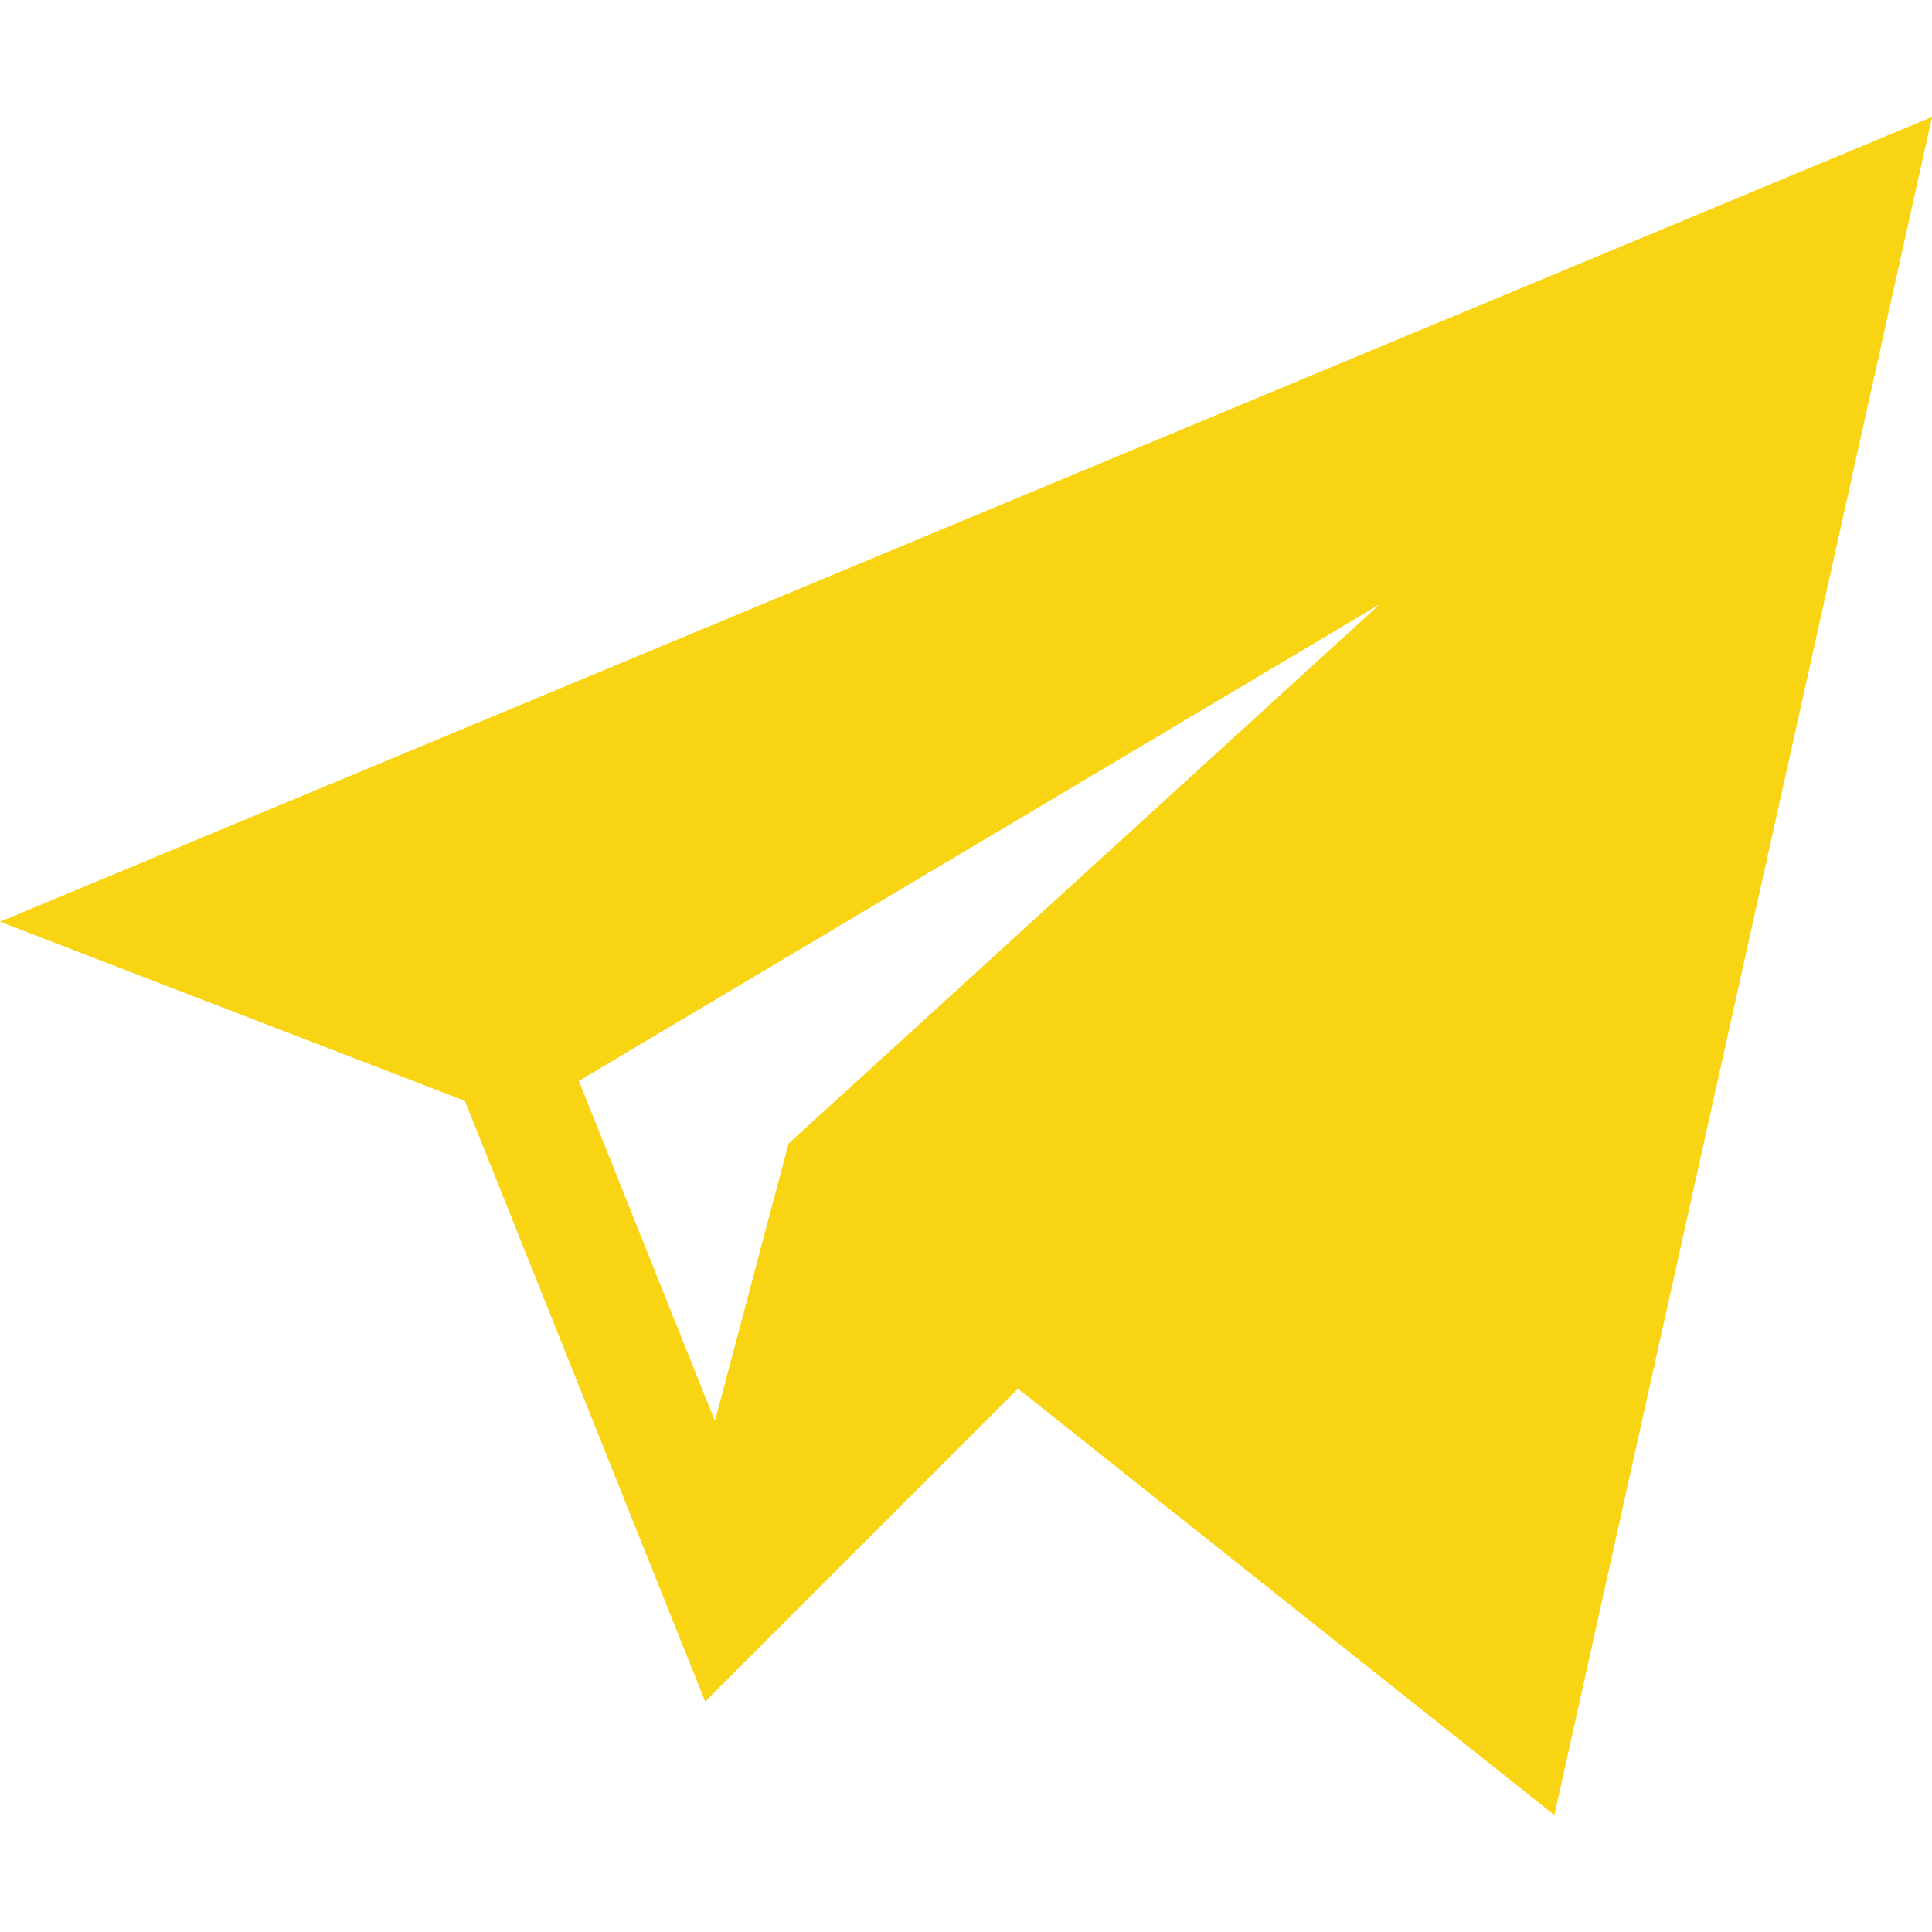
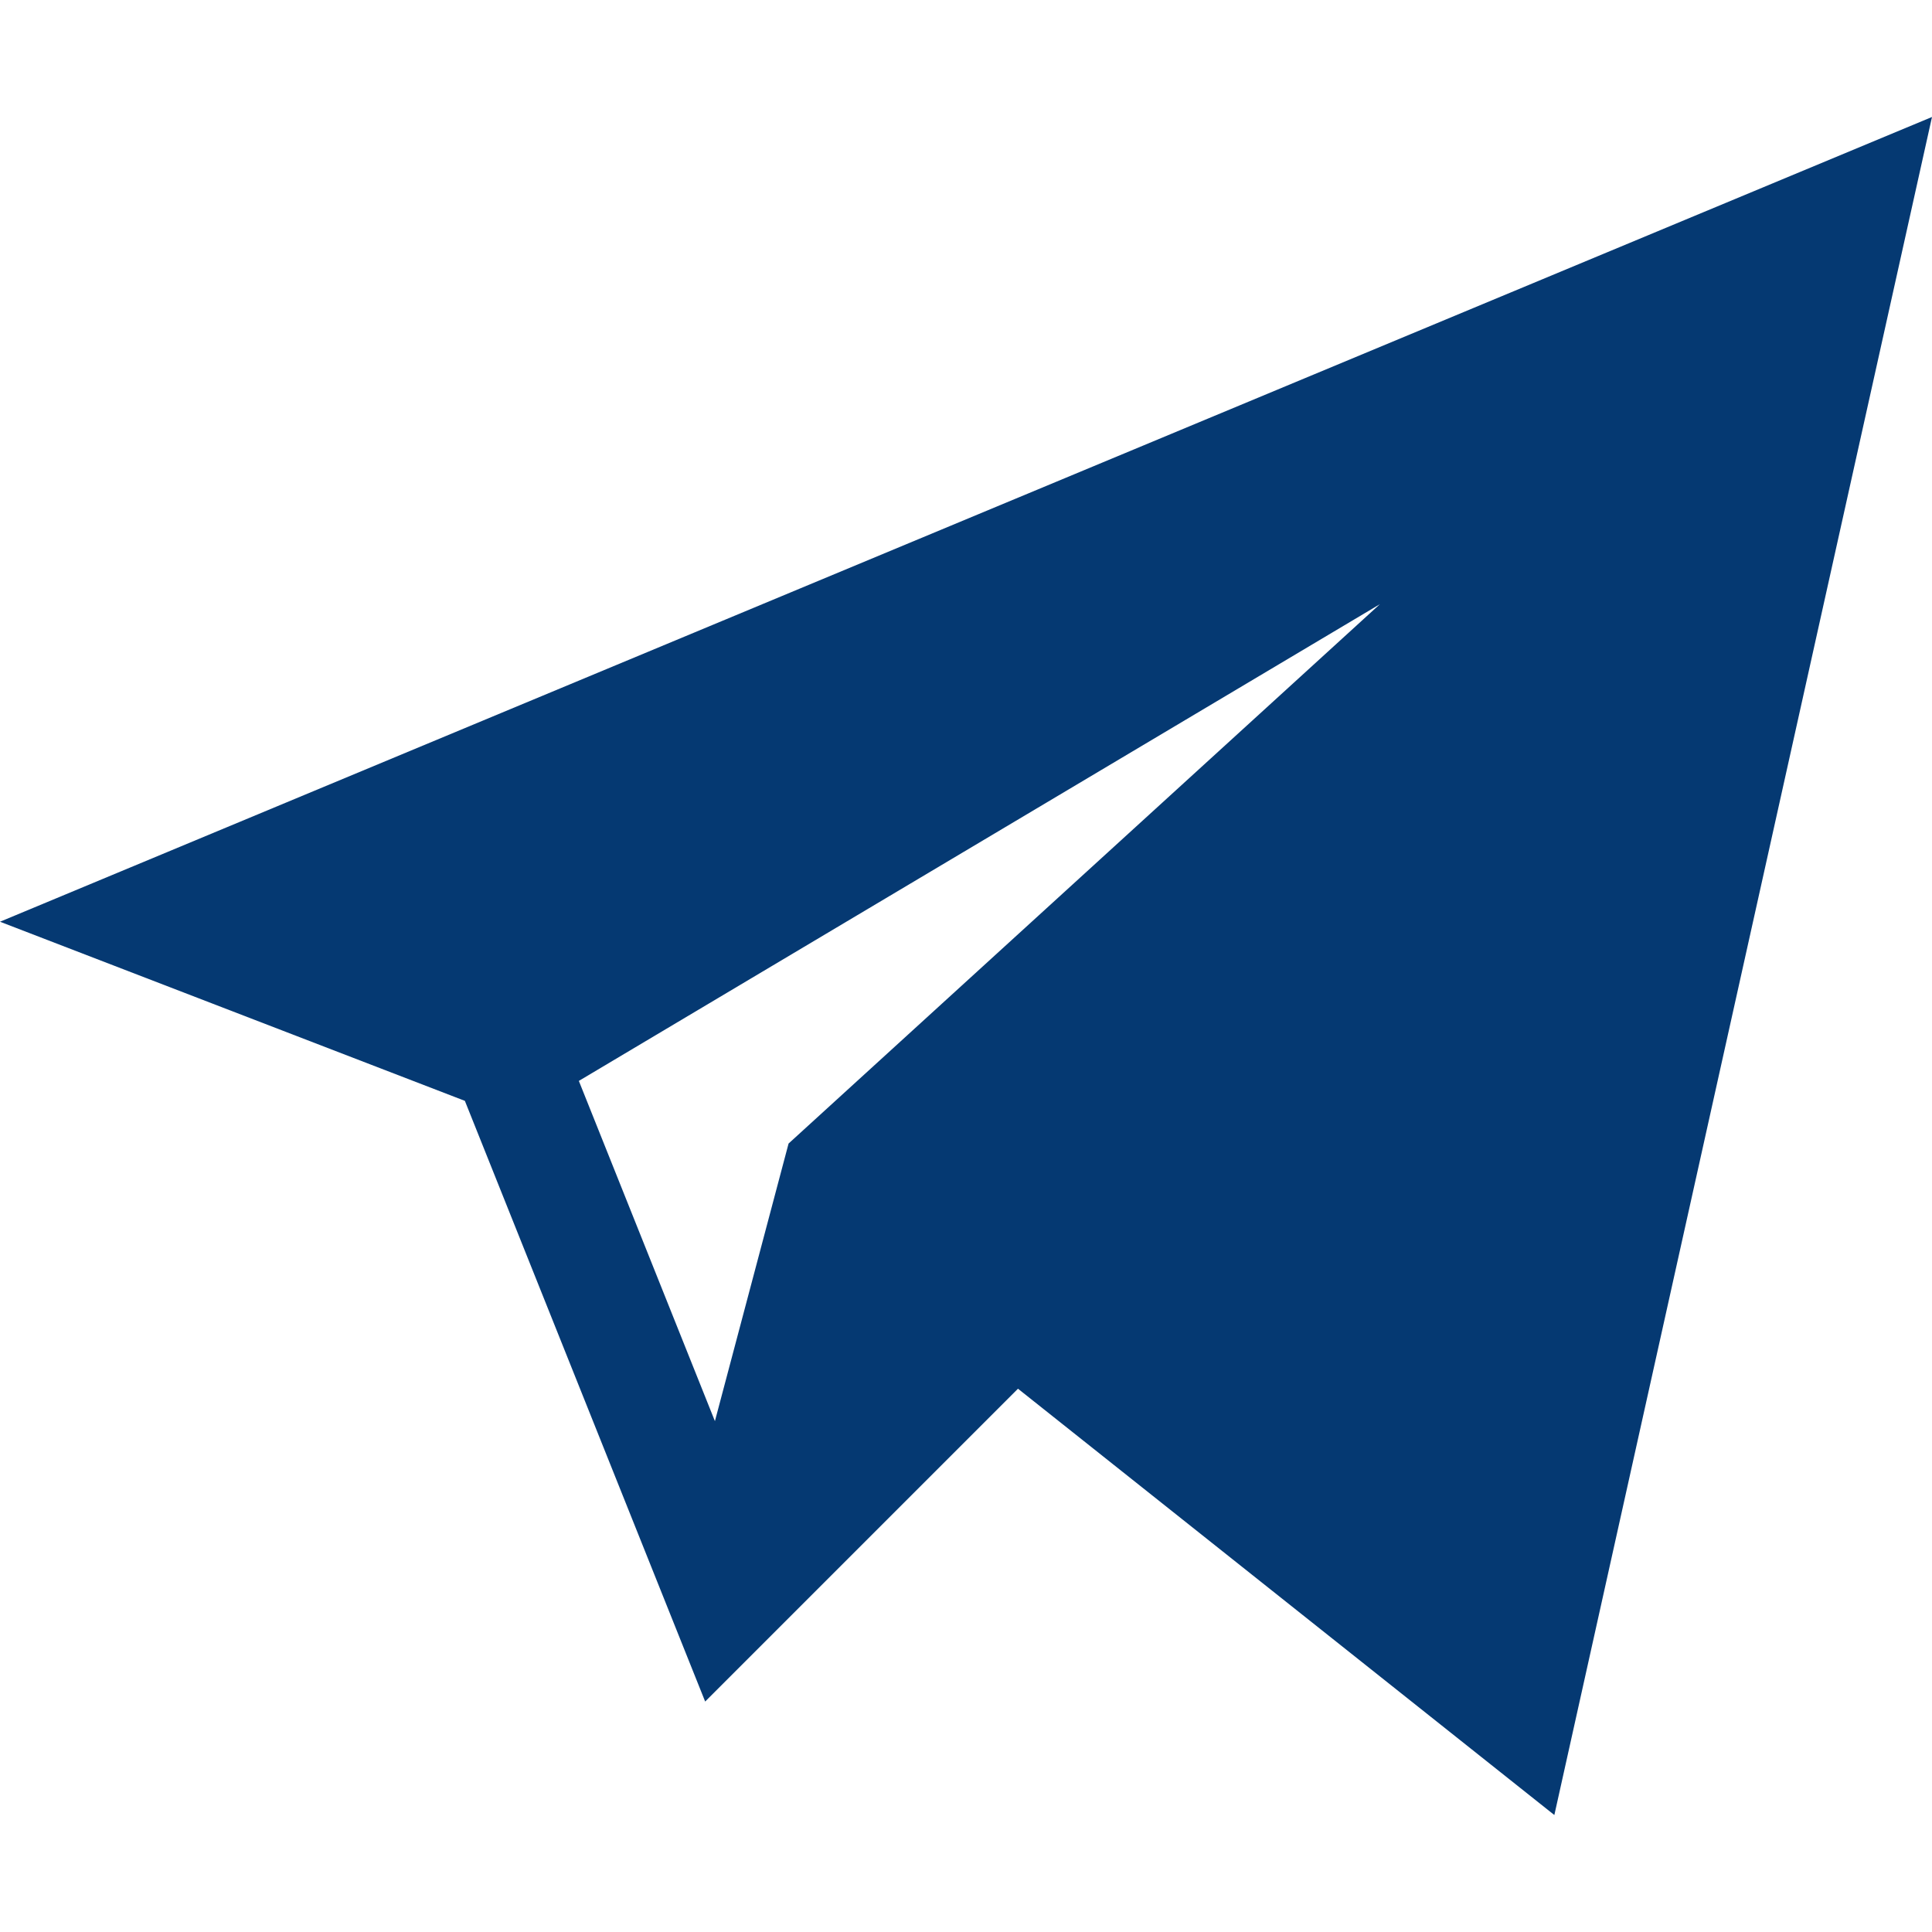
<svg xmlns="http://www.w3.org/2000/svg" viewBox="0 -31 512 512" width="512px" height="512px">
-   <path d="m123.195 260.738 63.68 159.188 82.902-82.902 142.141 112.977 100.082-450-512 213.266zm242.5-131.629-156.715 142.941-19.52 73.566-36.059-90.164zm0 0" fill="#f8d412" />
+   <path d="m123.195 260.738 63.68 159.188 82.902-82.902 142.141 112.977 100.082-450-512 213.266zm242.5-131.629-156.715 142.941-19.52 73.566-36.059-90.164zm0 0" fill="#053972" />
</svg>
